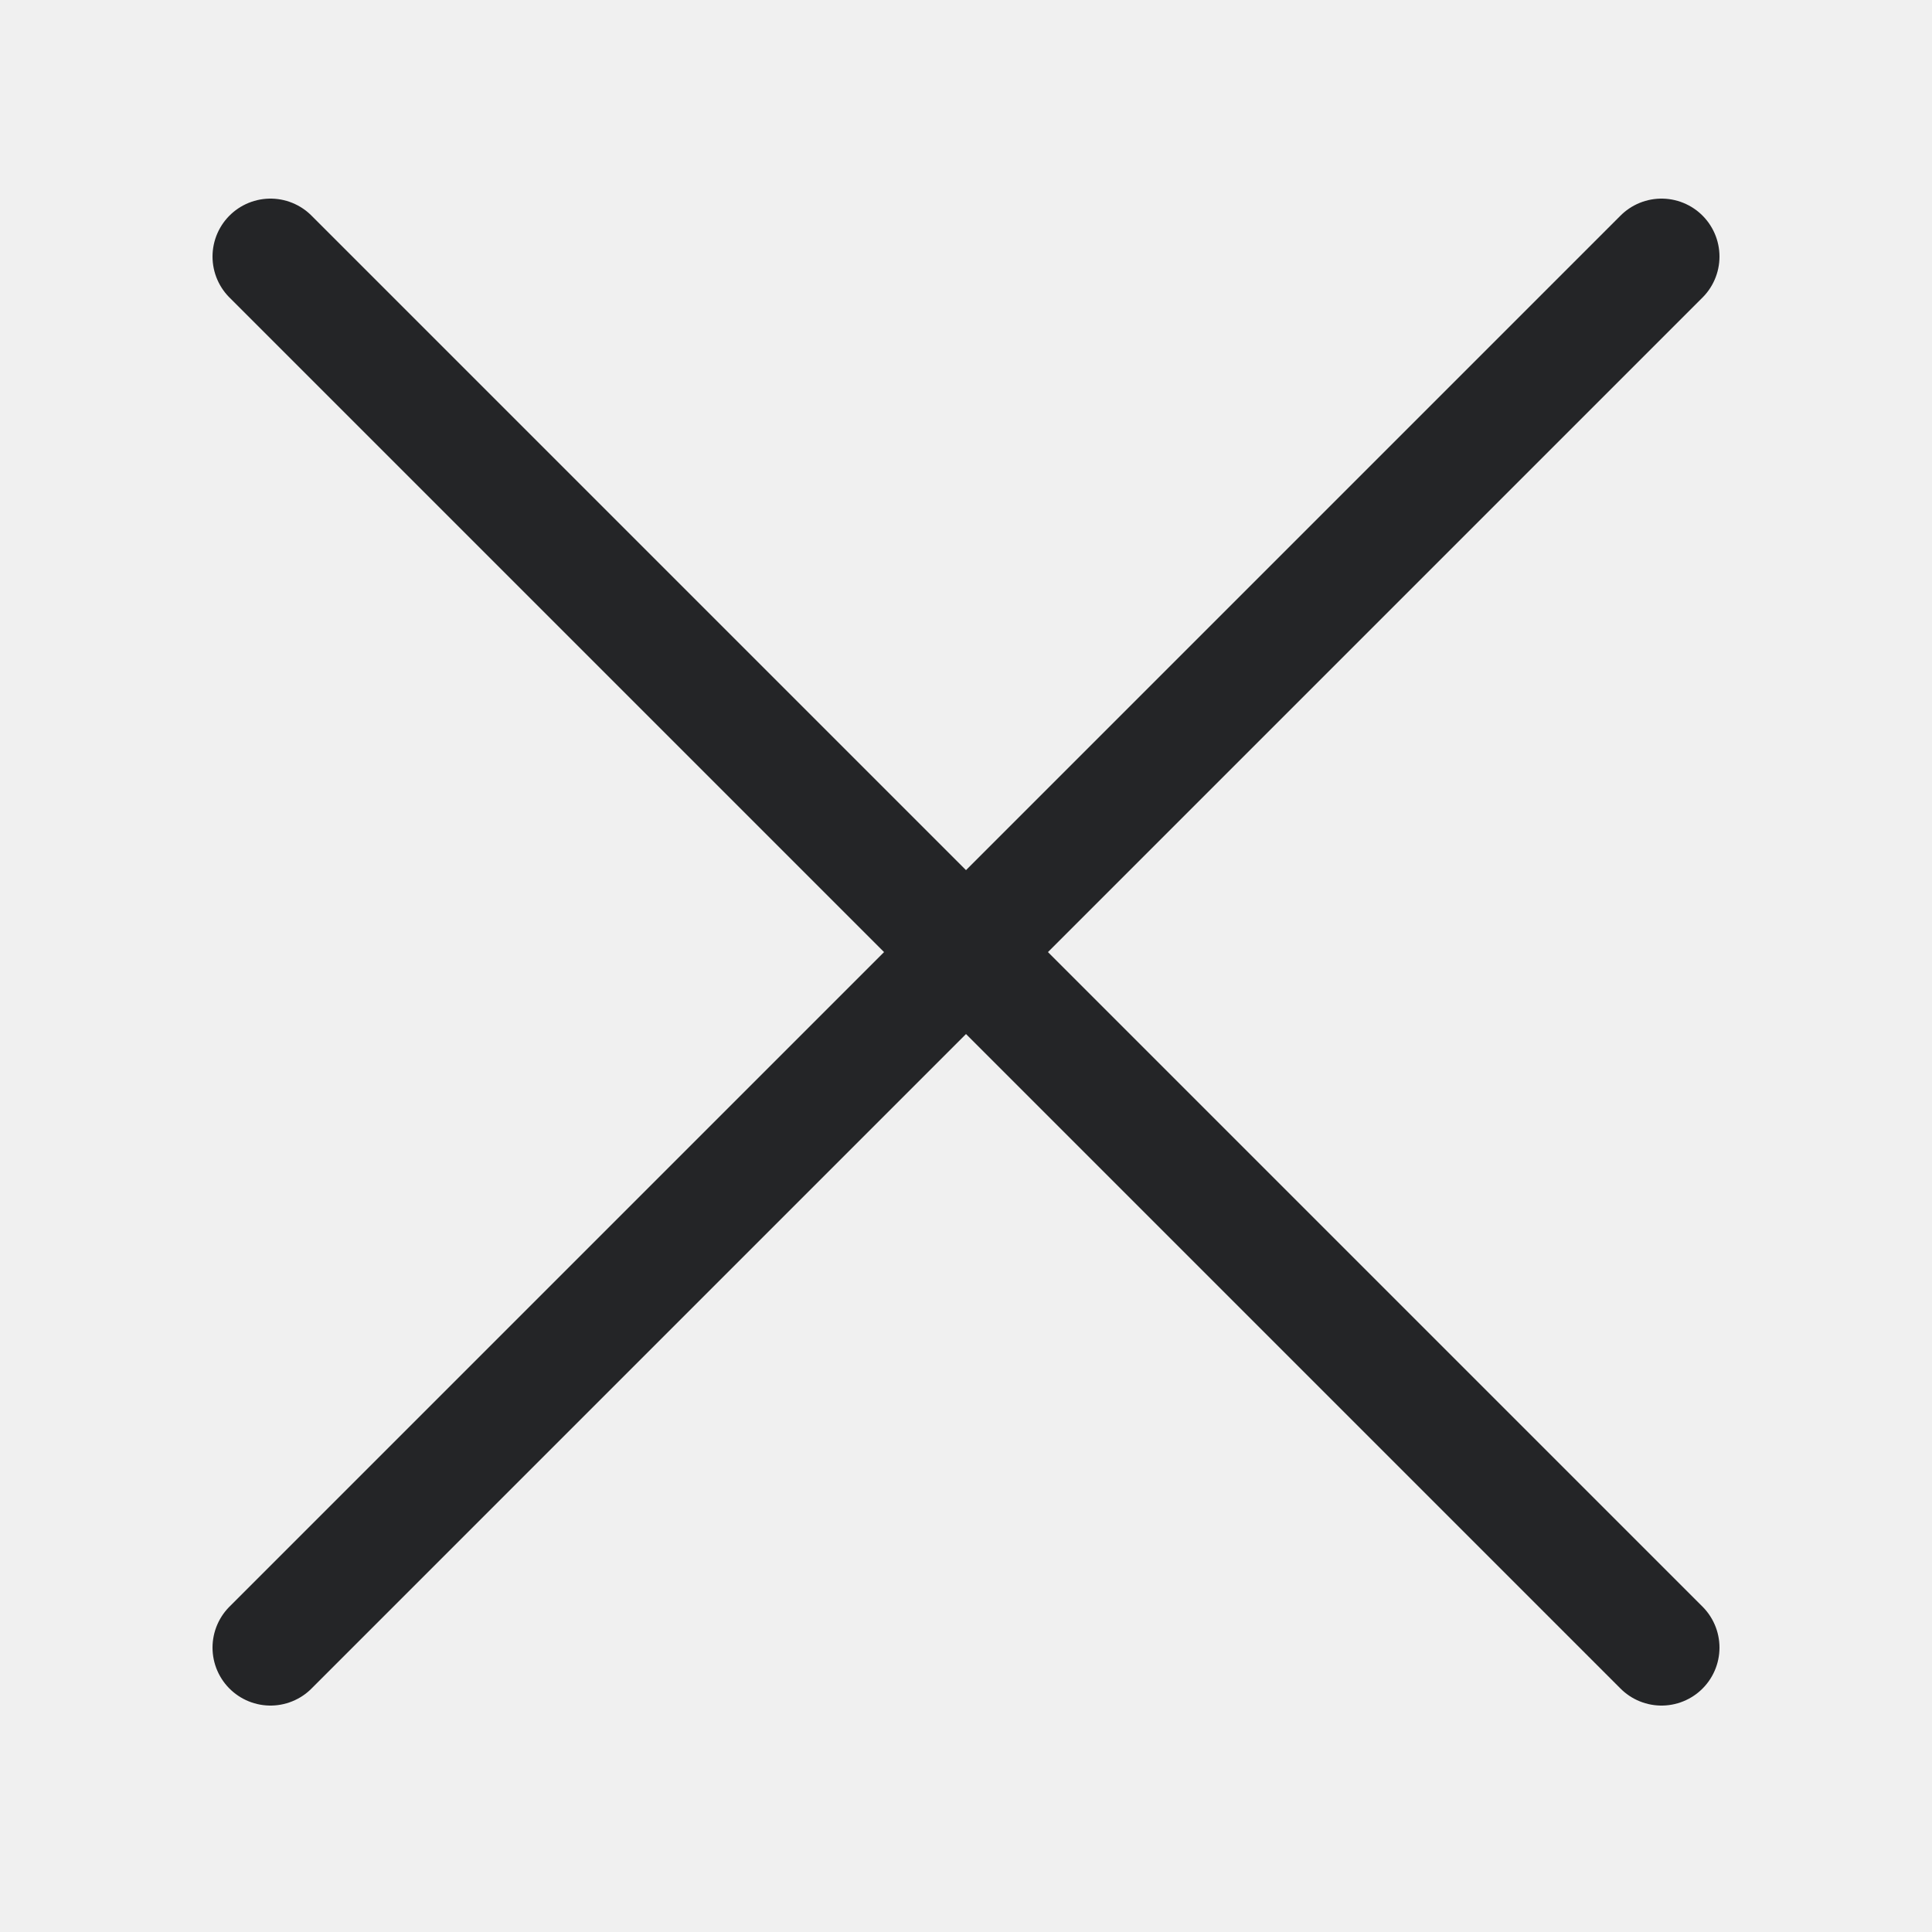
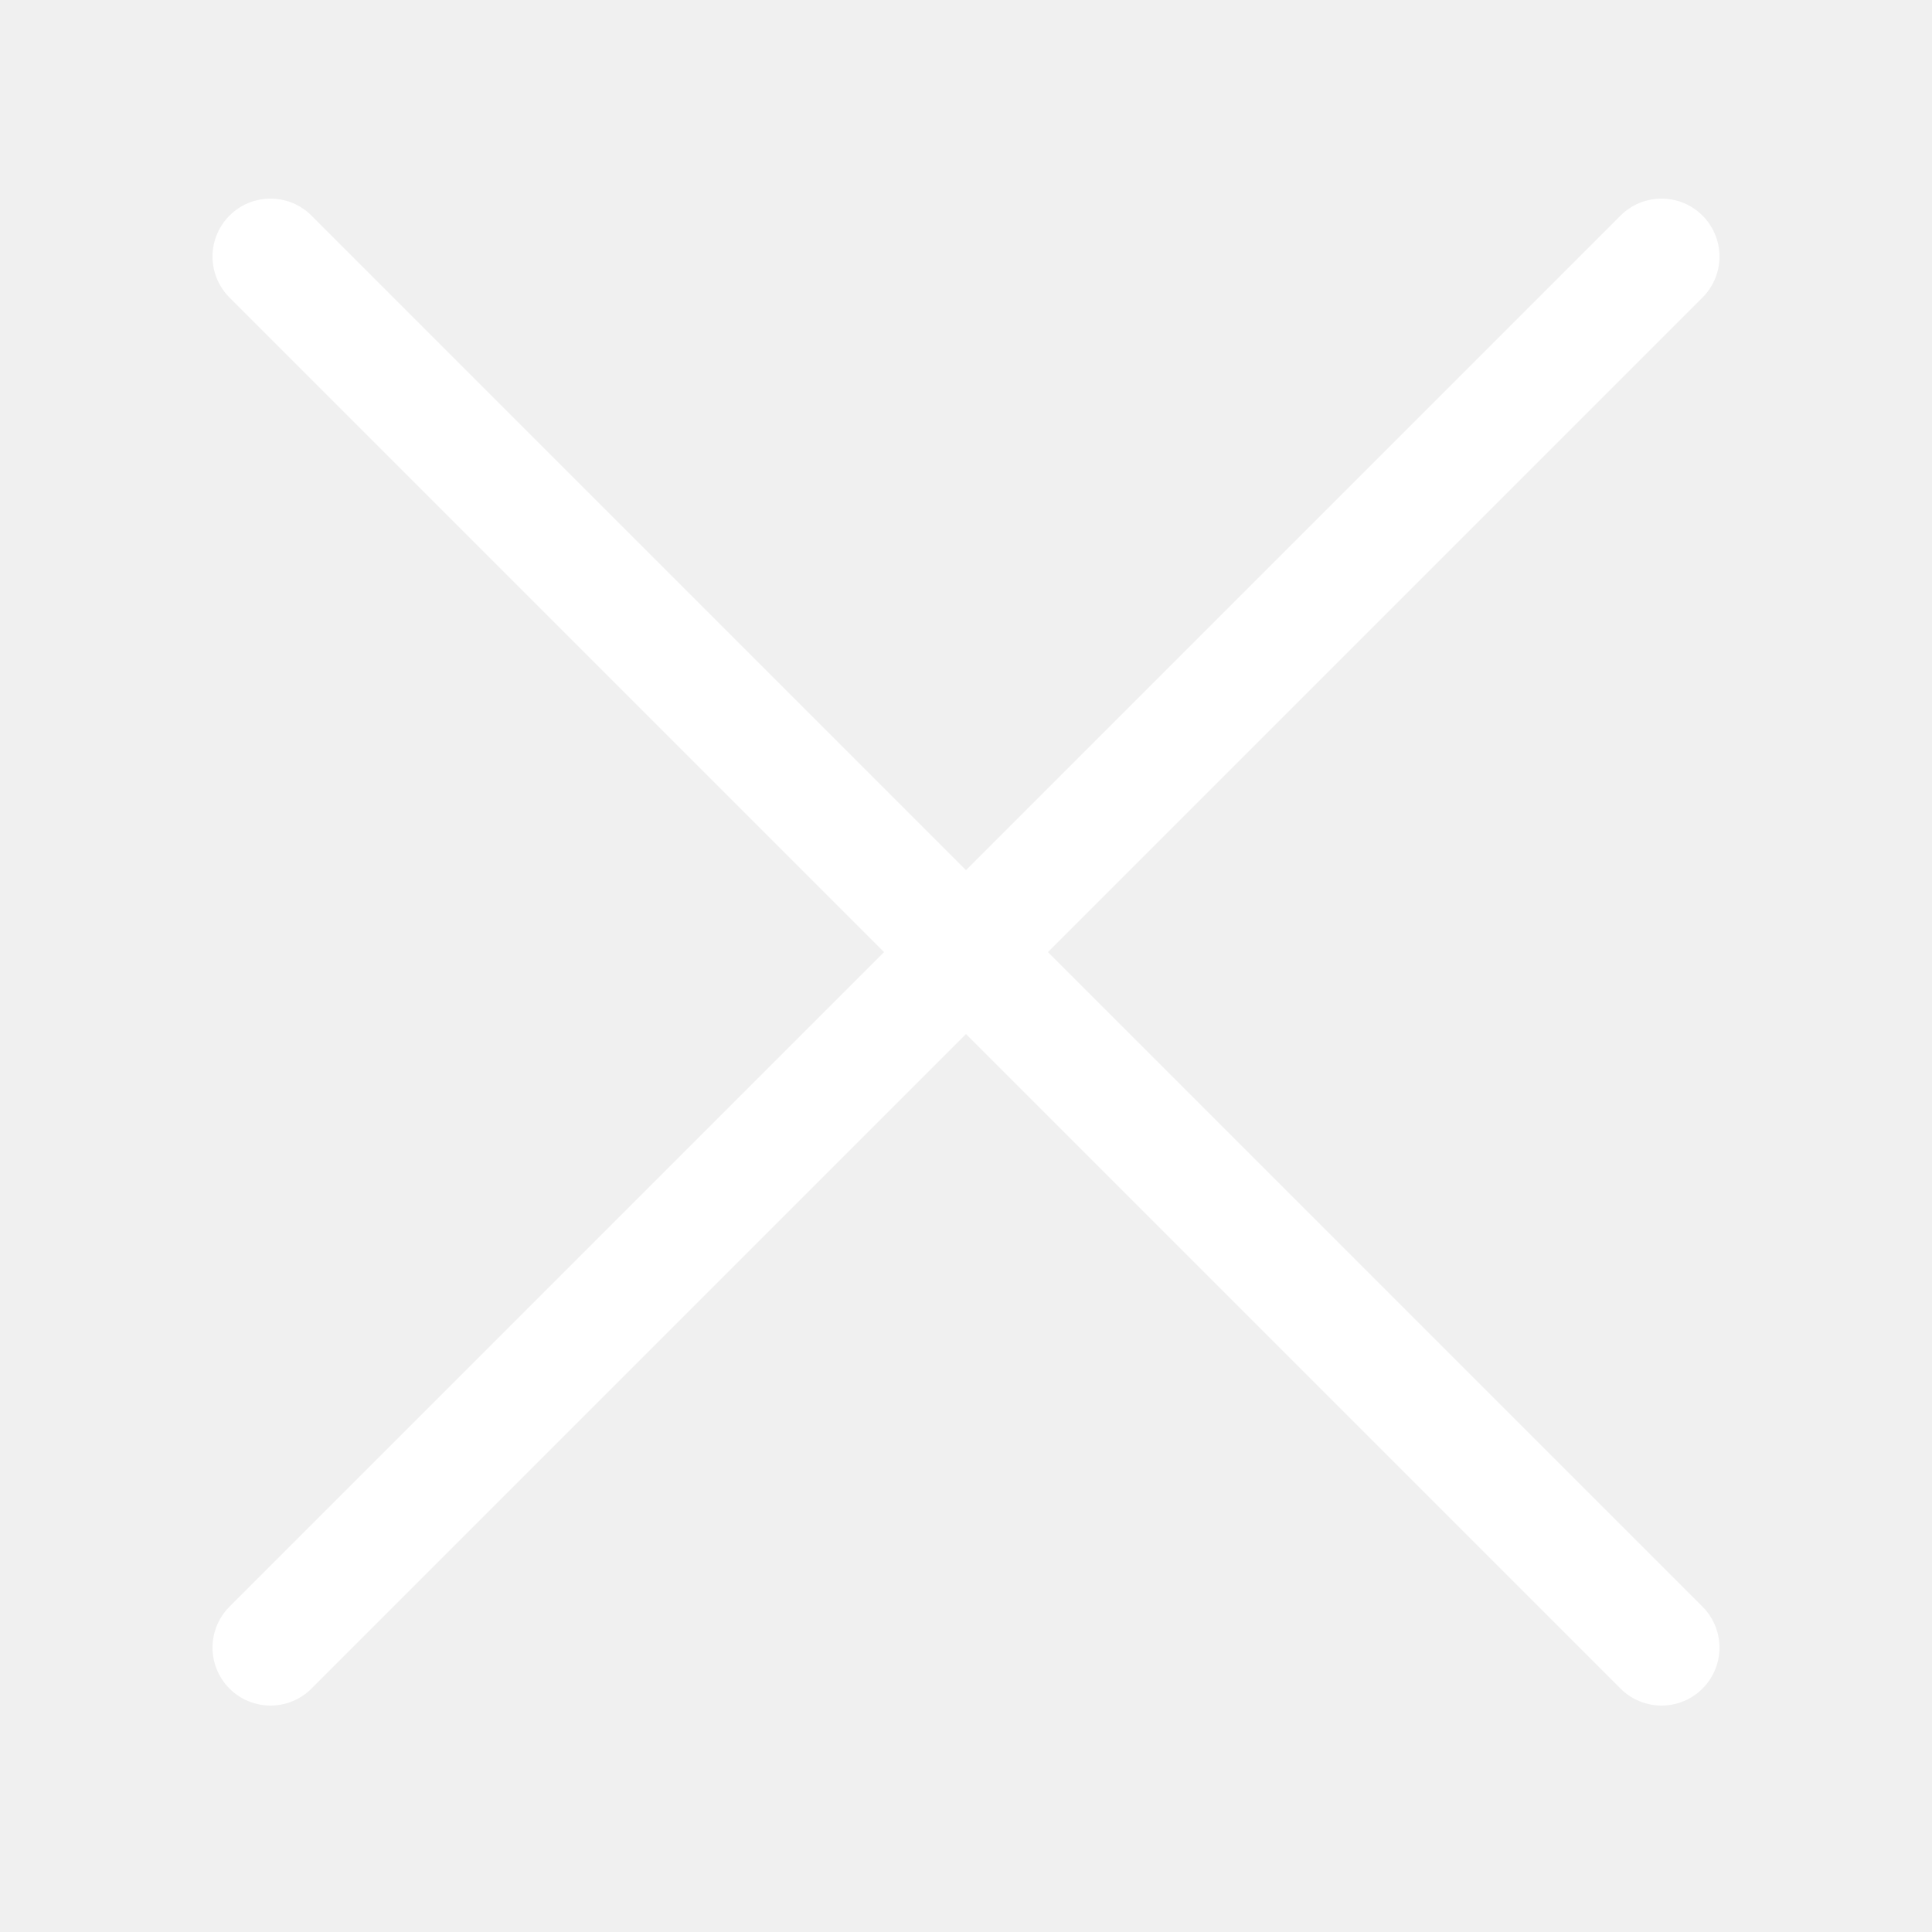
<svg xmlns="http://www.w3.org/2000/svg" width="800px" height="800px" viewBox="-0.5 0 25 25" fill="none">
-   <path d="M3 21.32L21 3.32" stroke="#242527" stroke-width="1.5" stroke-linecap="round" stroke-linejoin="round" />
-   <path d="M3 3.32L21 21.32" stroke="#242527" stroke-width="1.5" stroke-linecap="round" stroke-linejoin="round" />
+   <path d="M3 21.32L21 3.32" stroke="#fff" stroke-width="1.5" stroke-linecap="round" stroke-linejoin="round" />
+   <path d="M3 3.32L21 21.32" stroke="#fff" stroke-width="1.5" stroke-linecap="round" stroke-linejoin="round" />
</svg>
